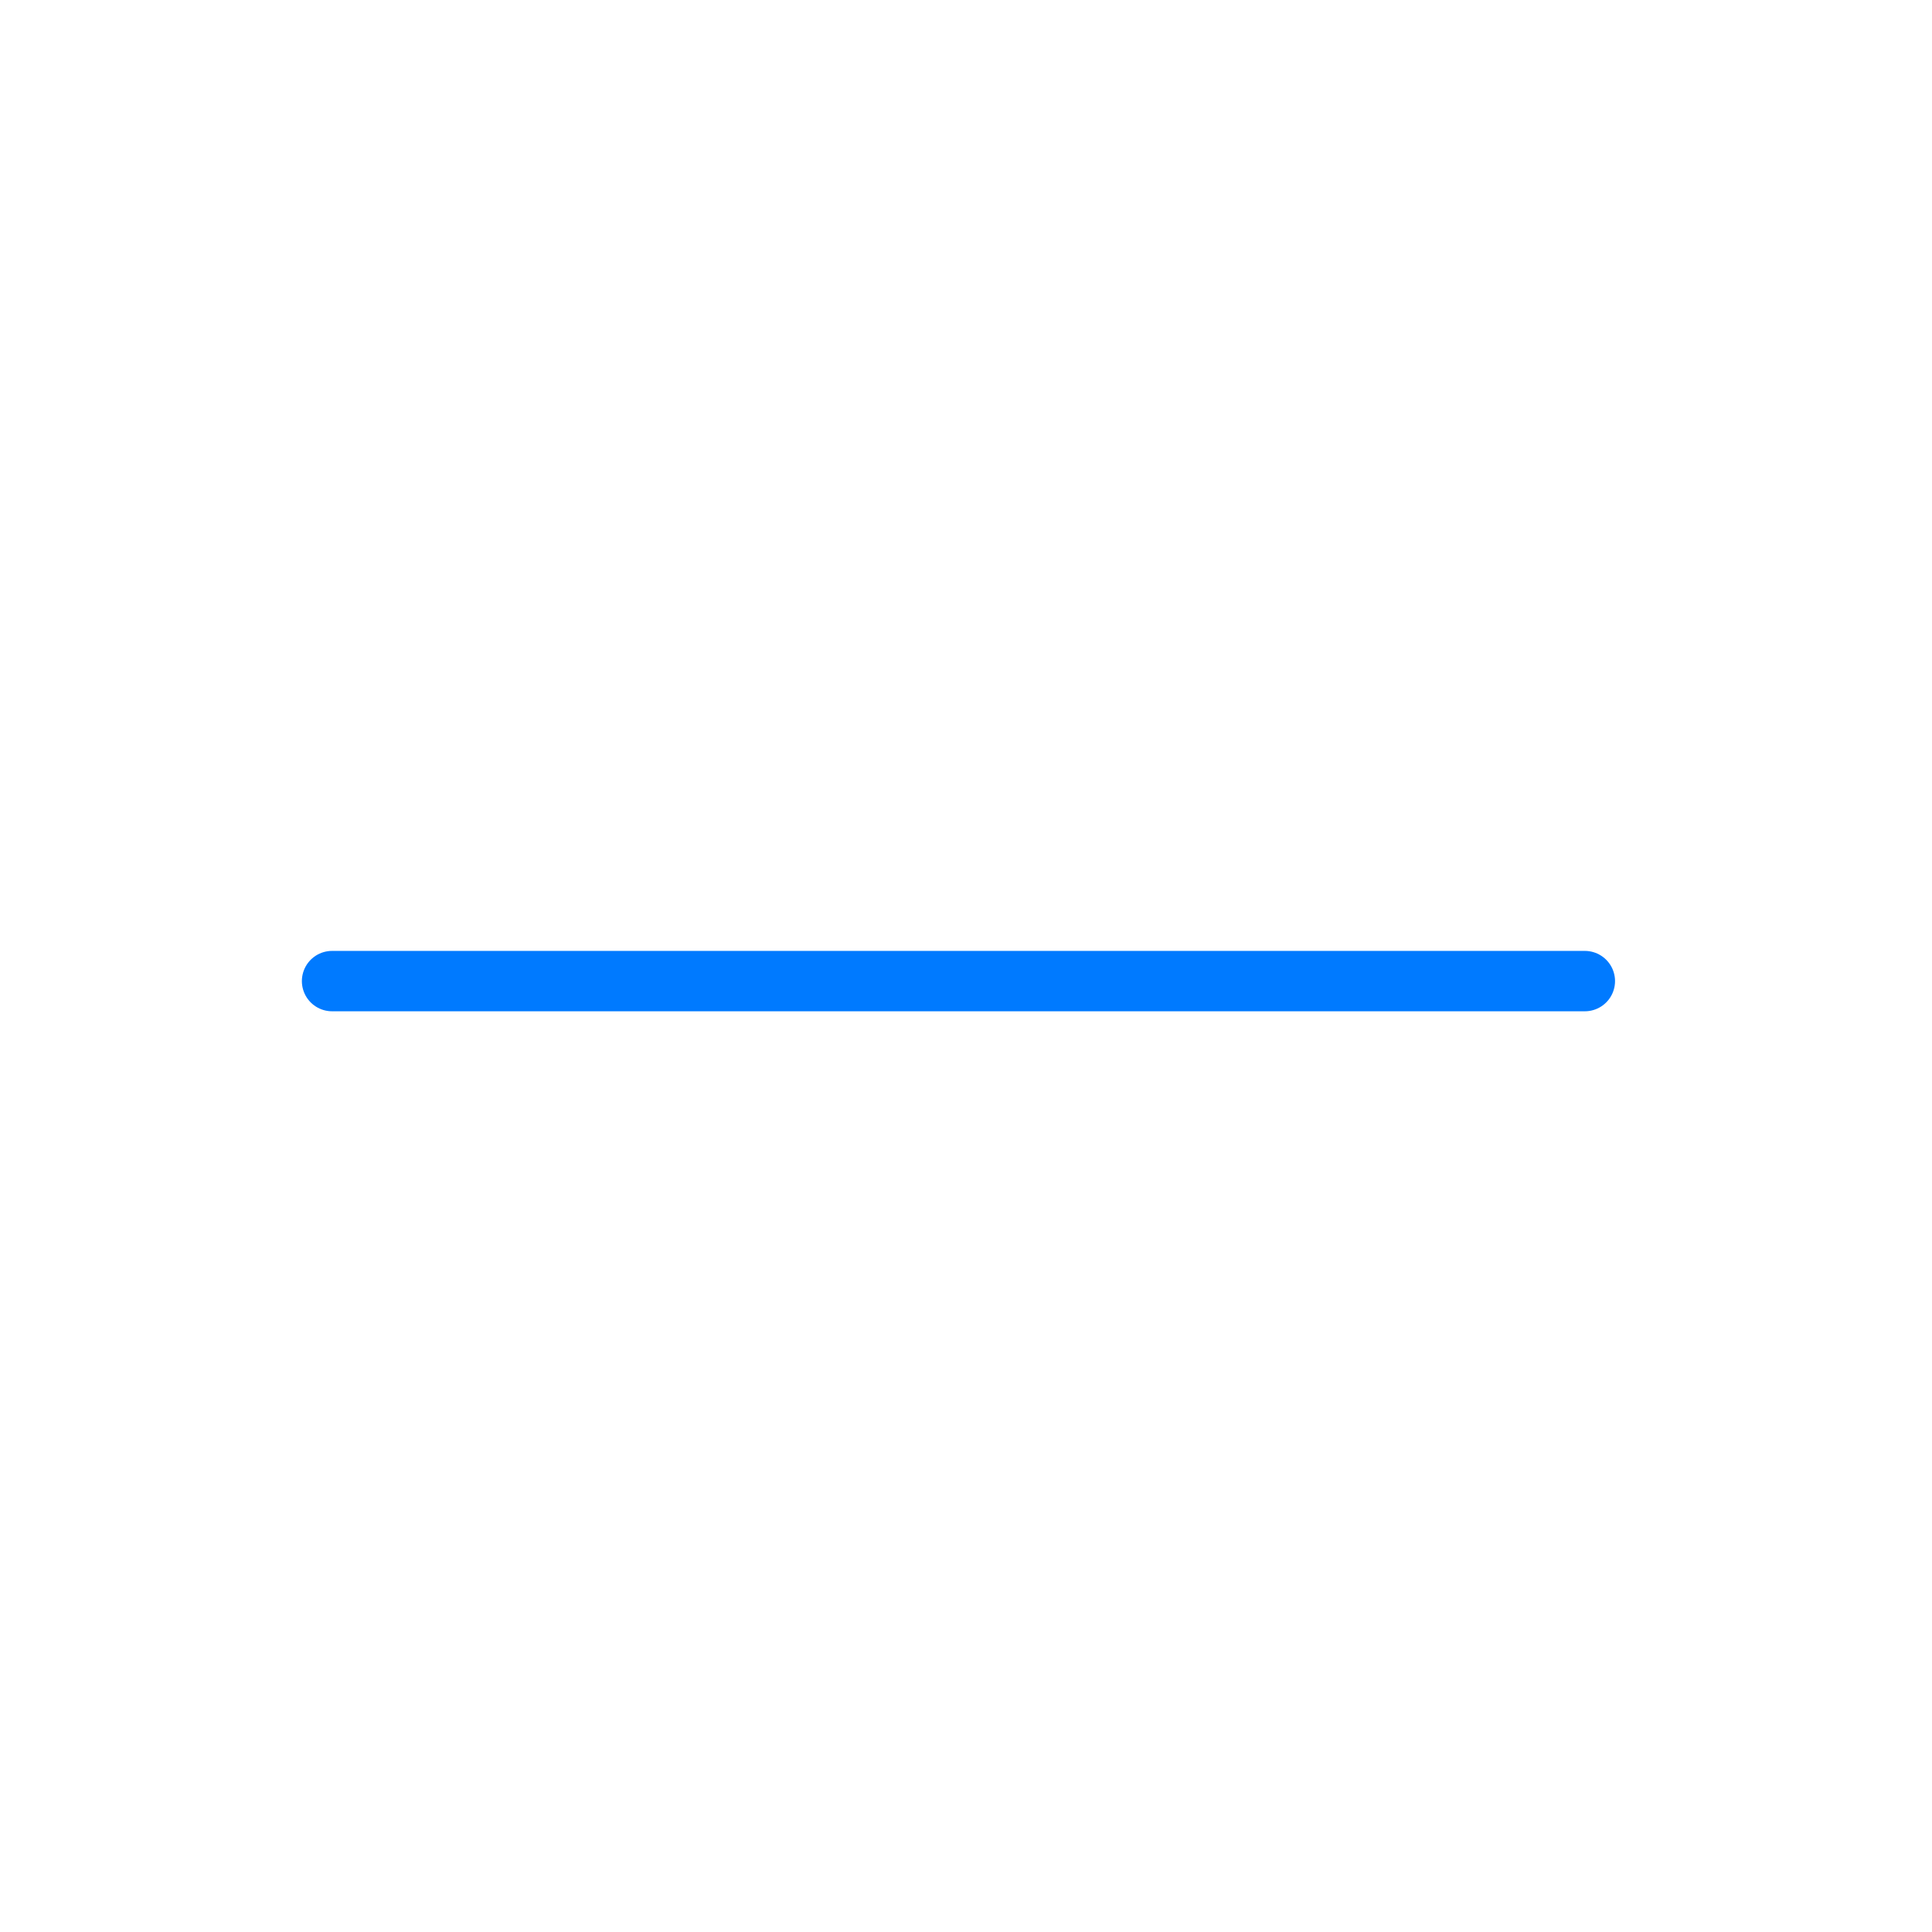
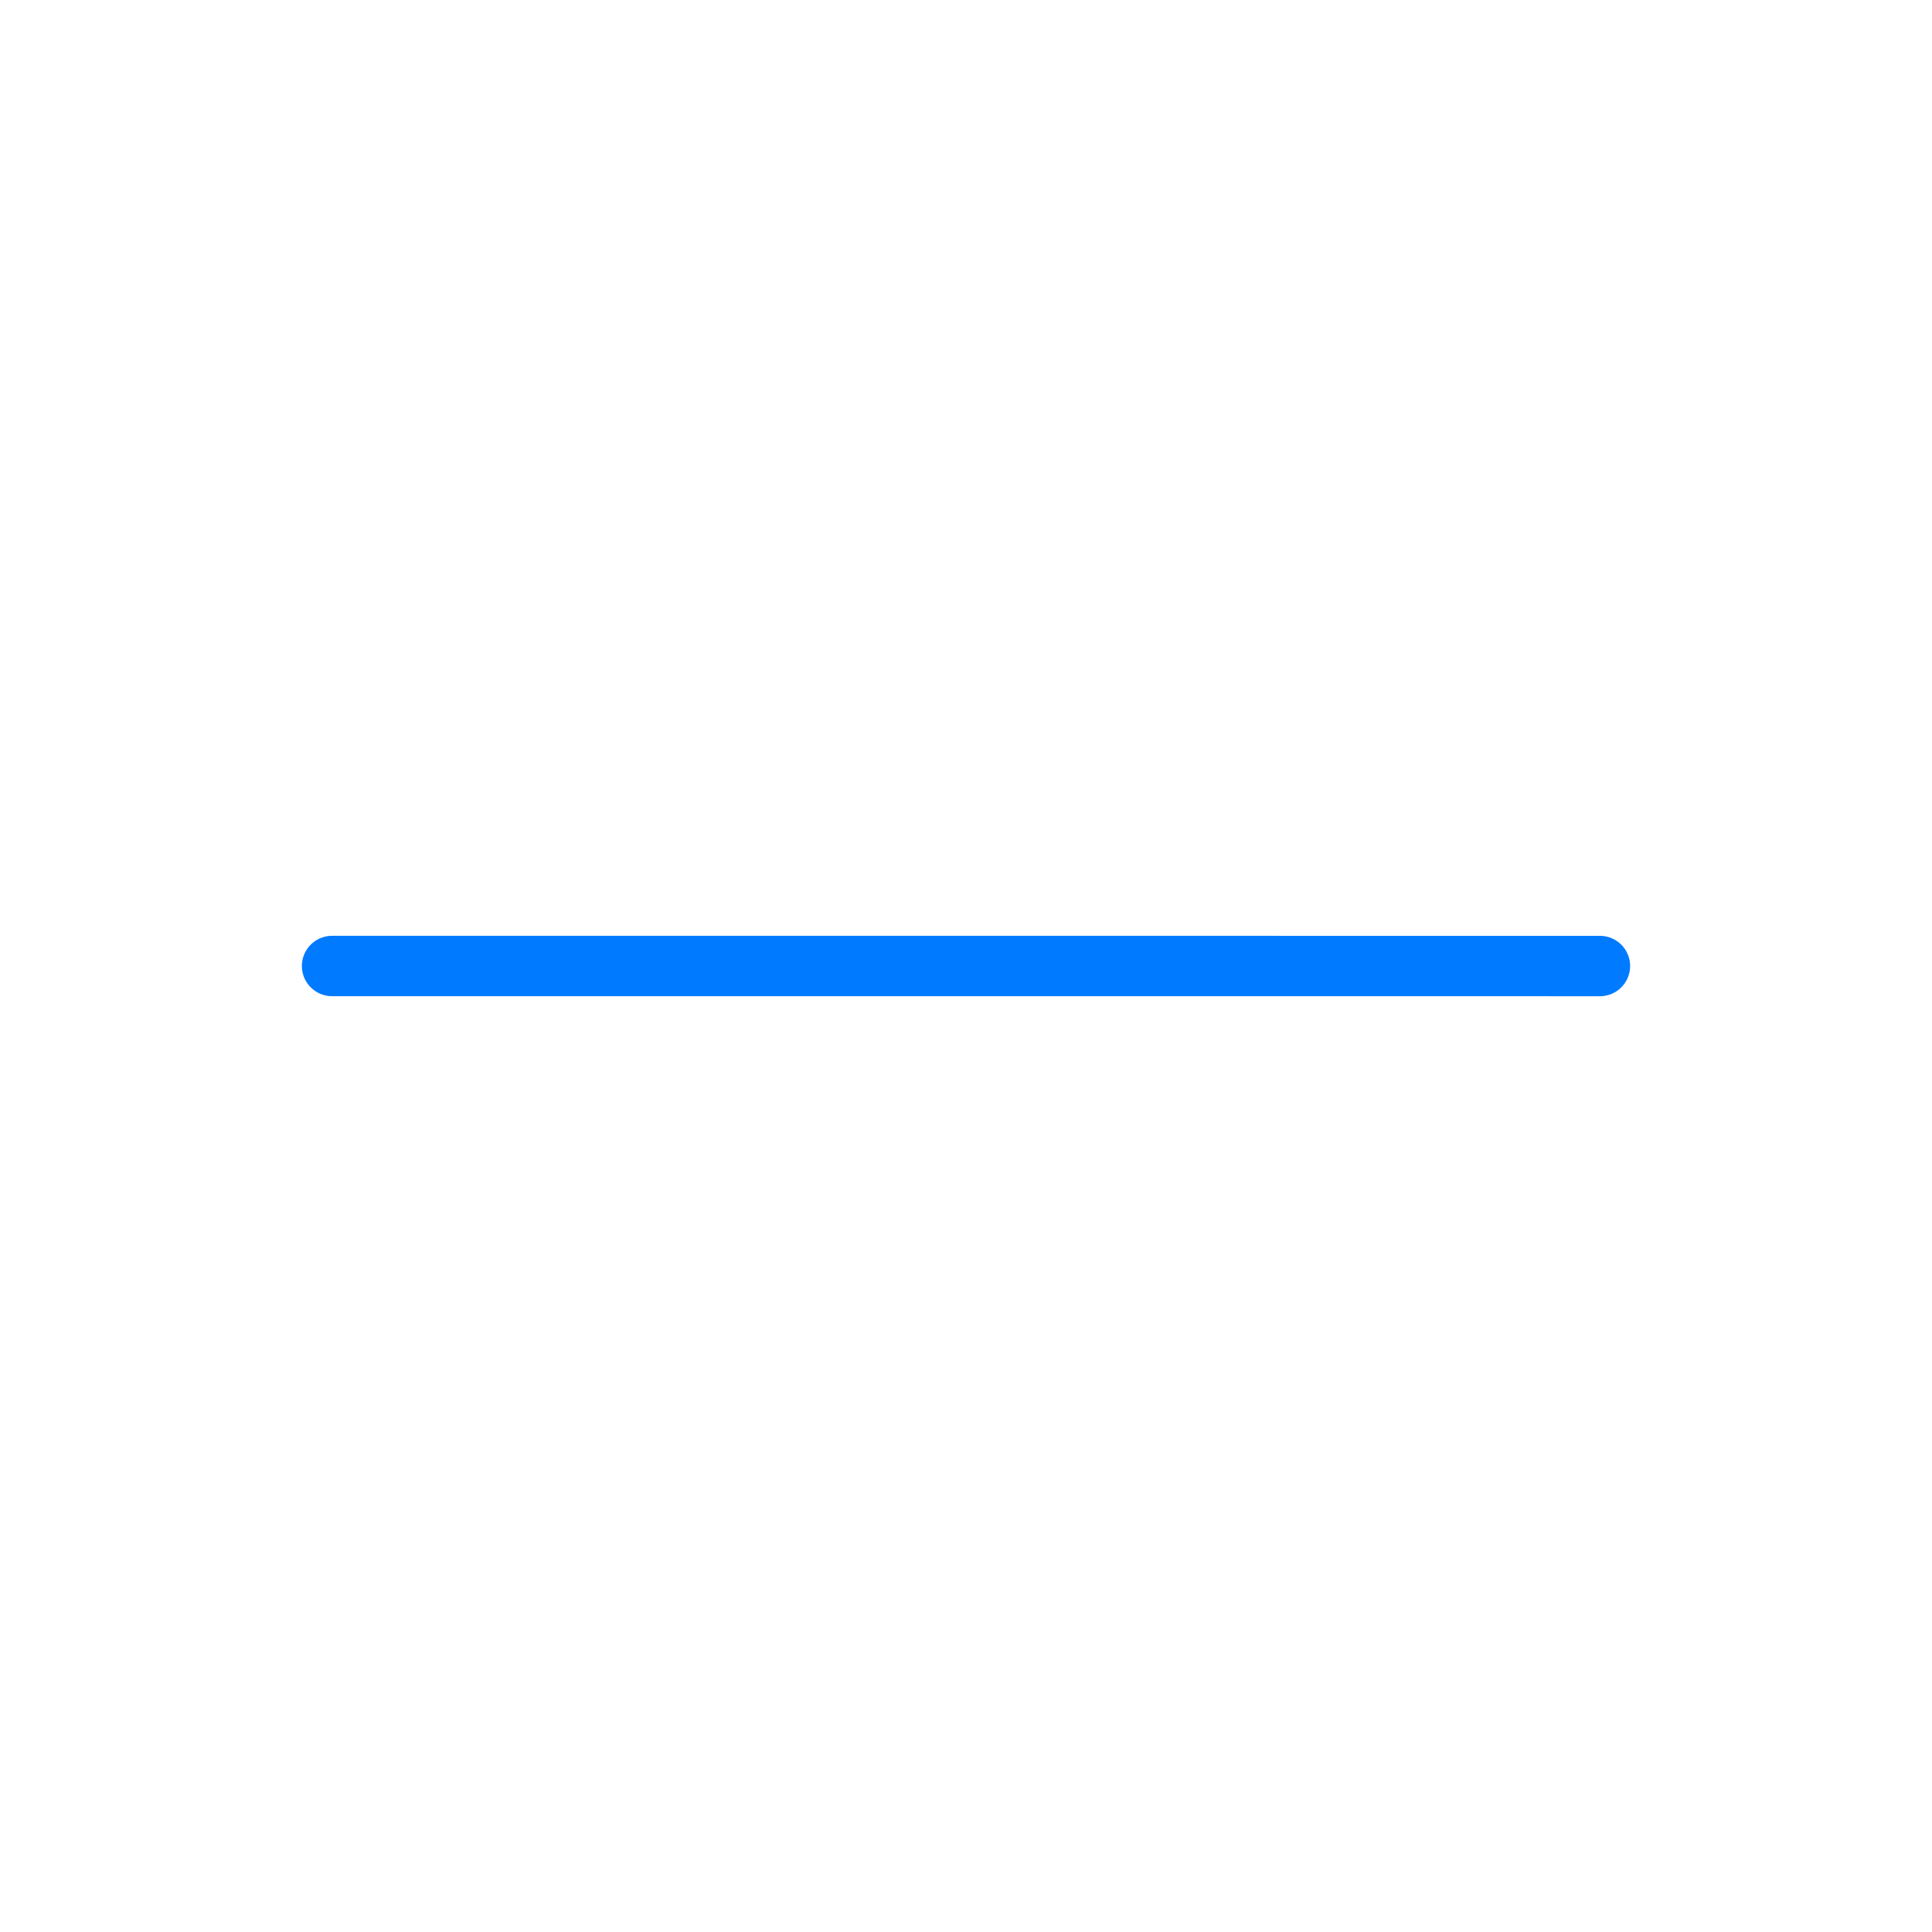
<svg width="64px" height="64px" viewBox="0 0 64 64">
  <g id="minus" fill="none" fill-rule="evenodd" stroke="none" stroke-width="1">
-     <path id="border" fill-rule="nonzero" stroke="#007AFF" stroke-linecap="round" stroke-linejoin="round" stroke-width="2" d="M11,32.5 L52.5,32.5 L11,32.5 Z" />
+     <polyline id="border" fill-rule="nonzero" stroke="#007AFF" stroke-linecap="round" stroke-linejoin="round" stroke-width="2" points="11,32 53,32.001" />
  </g>
</svg>
